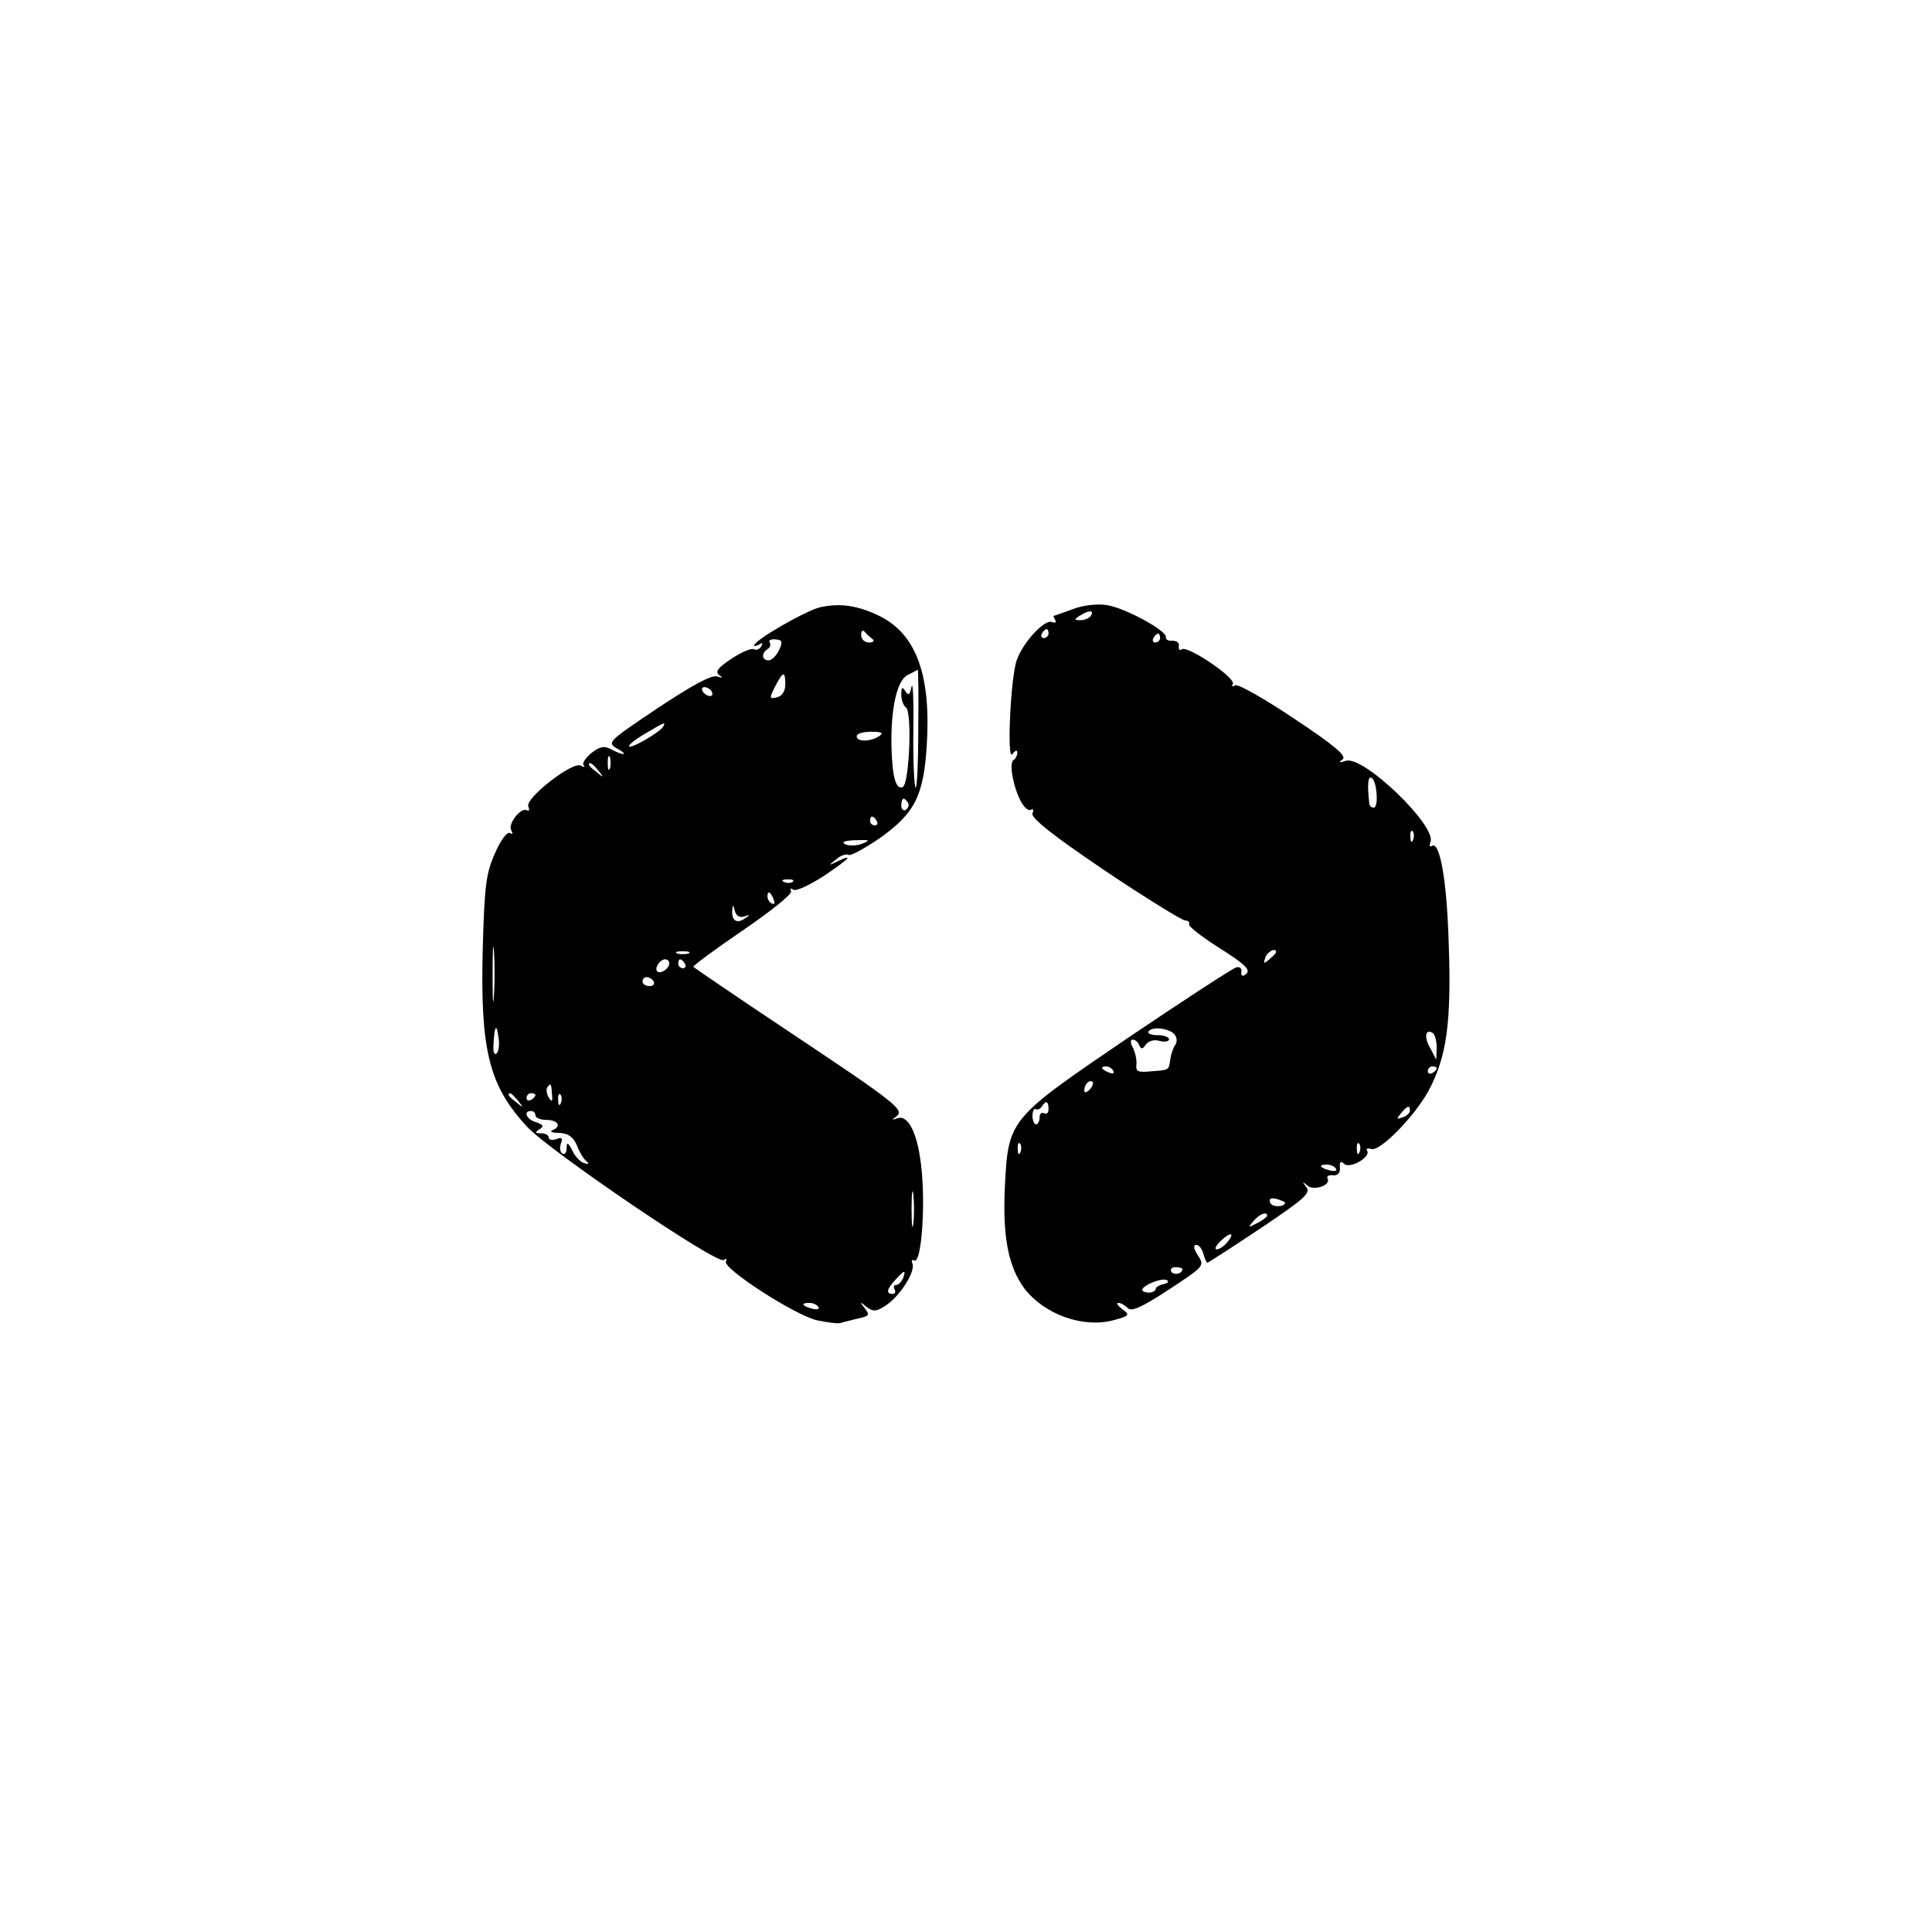
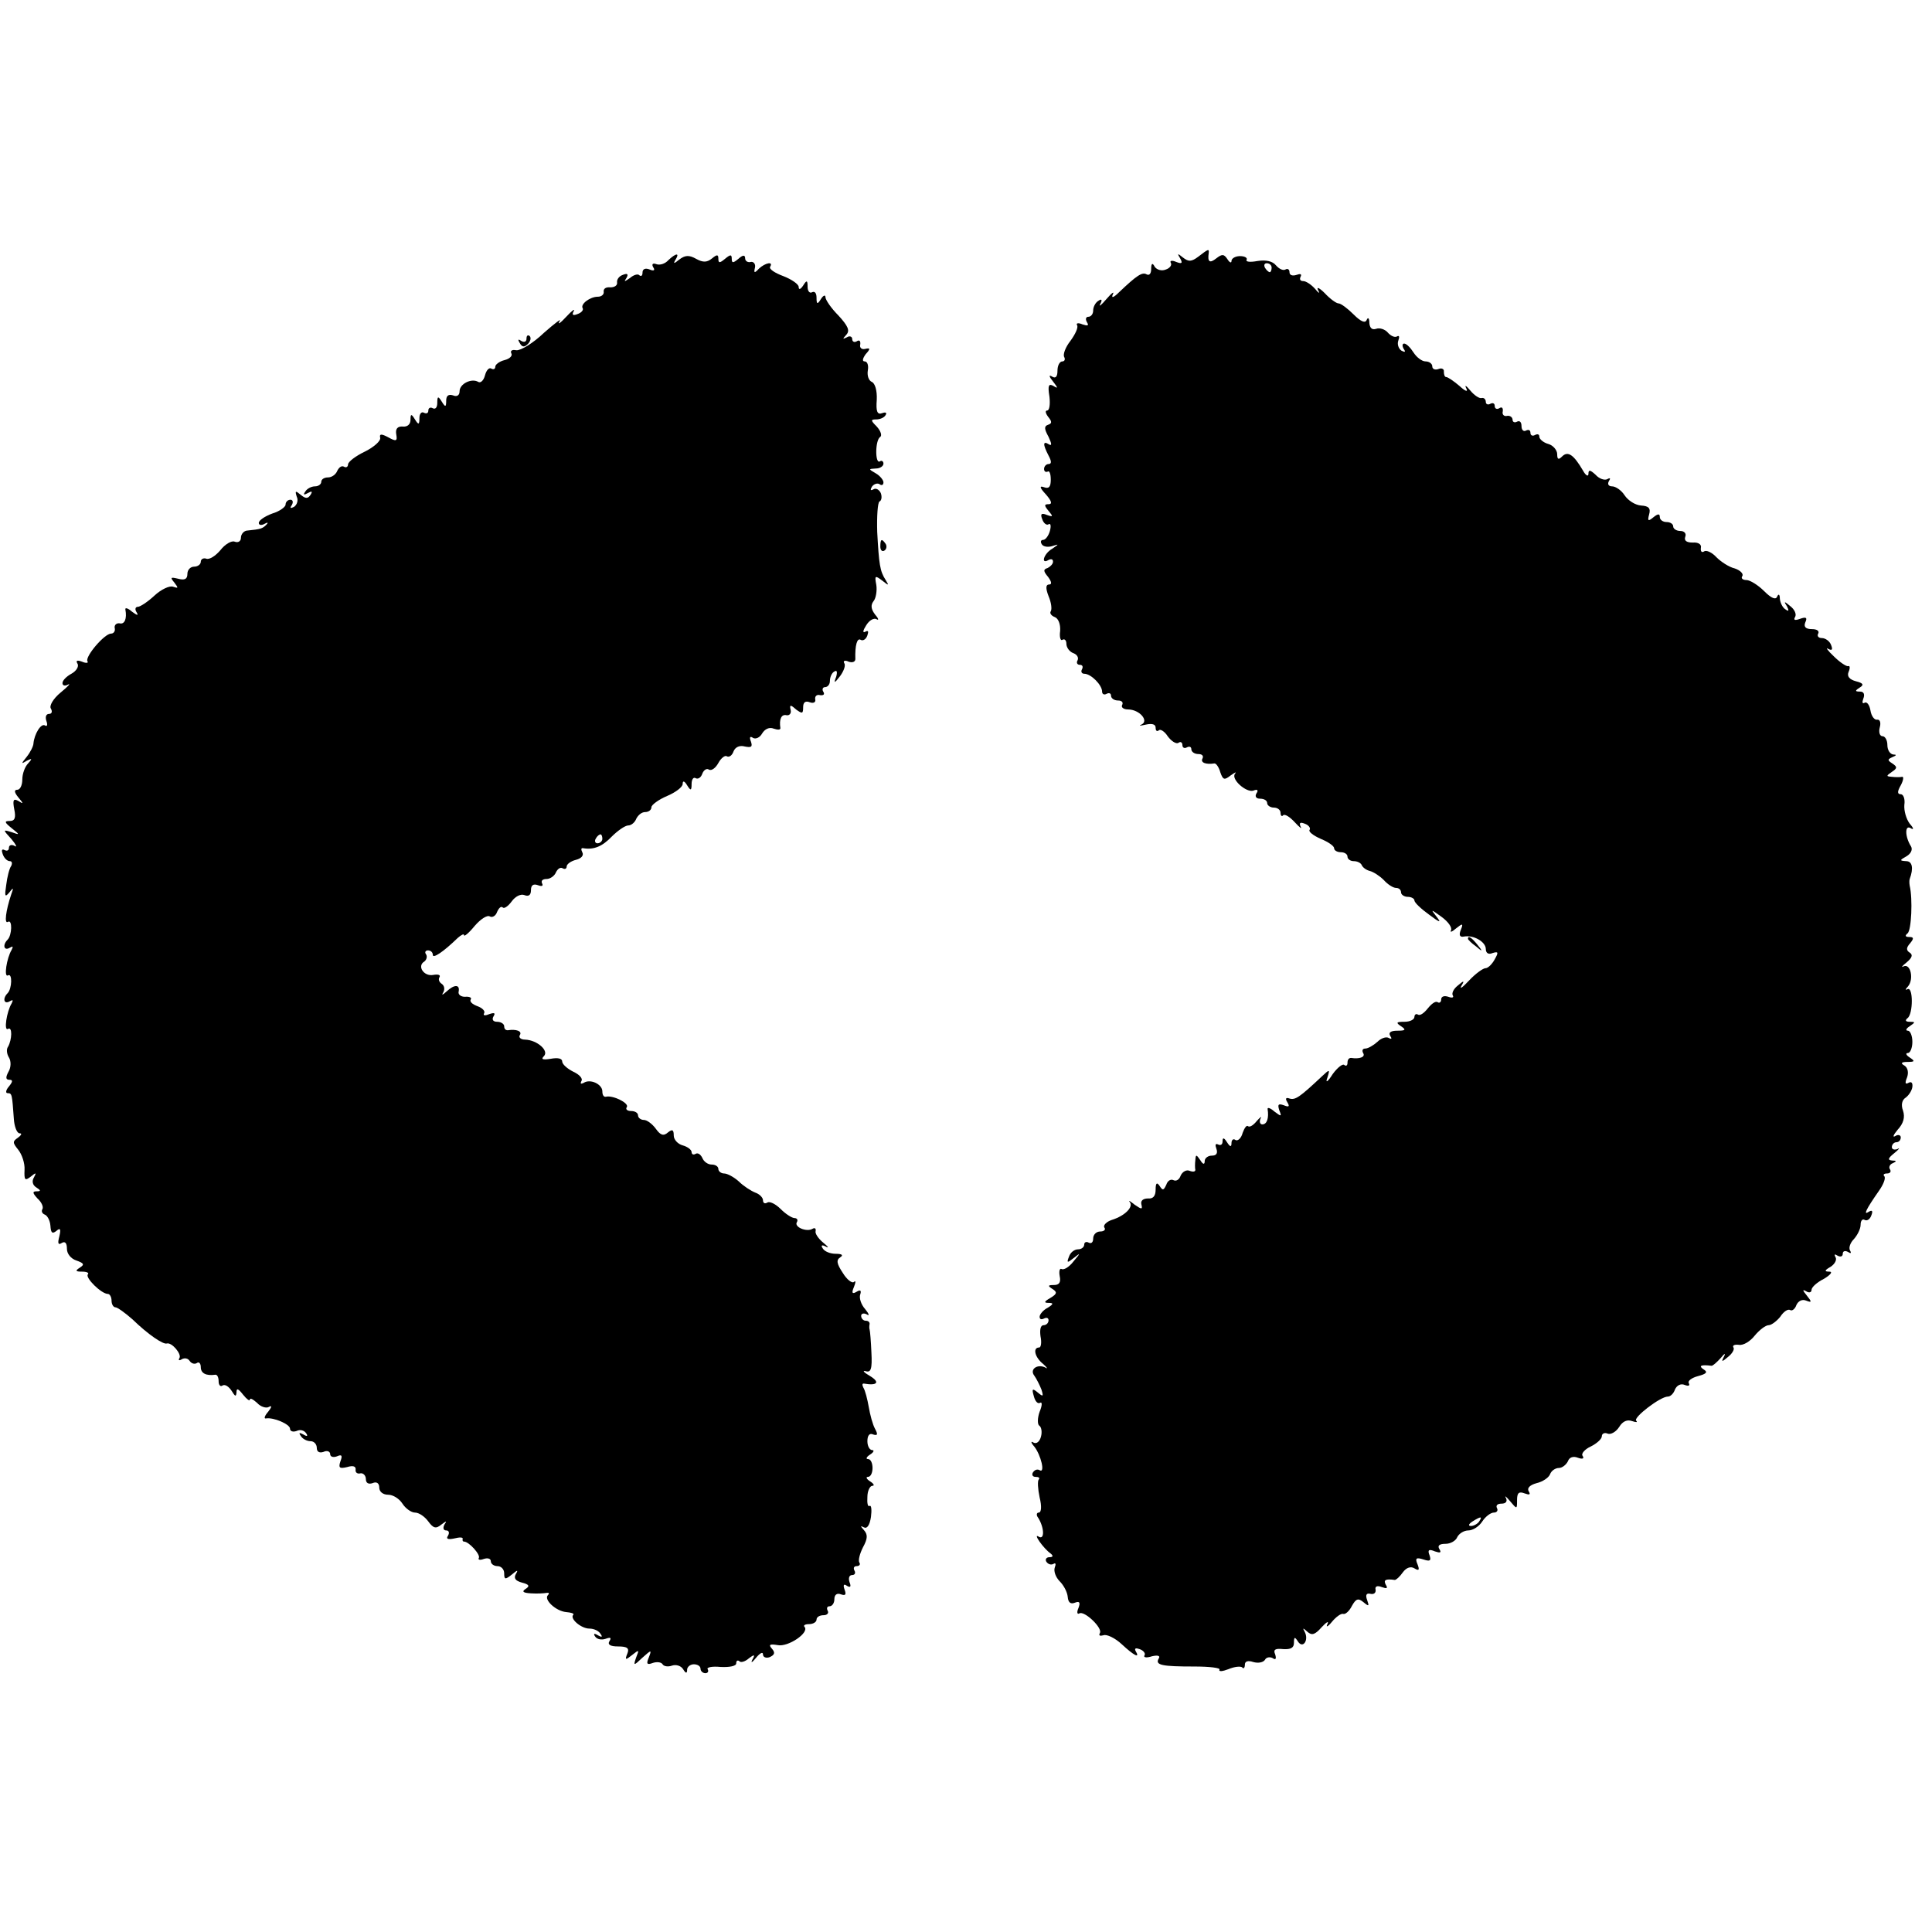
<svg xmlns="http://www.w3.org/2000/svg" version="1.0" width="433pt" height="433pt" viewBox="0 0 433 433" preserveAspectRatio="xMidYMid meet">
  <g transform="translate(0,433) scale(0.1,-0.1)" fill="#000000" stroke="none">
-     <path d="M1838 2969 c-33 -8 -148 -74 -148 -86 0 -2 5 -1 12 3 7 4 8 3 4 -5 -4 -6 -11 -9 -16 -6 -5 3 -28 -6 -50 -21 -31 -20 -38 -30 -28 -37 9 -6 8 -7 -5 -3 -12 4 -56 -20 -133 -71 -110 -74 -114 -77 -92 -90 13 -7 19 -12 15 -13 -5 0 -17 5 -28 11 -15 8 -25 6 -44 -9 -13 -11 -21 -23 -17 -27 4 -5 1 -5 -6 -1 -18 11 -125 -73 -118 -91 3 -8 2 -12 -3 -9 -13 8 -44 -31 -35 -45 4 -7 3 -10 -3 -6 -6 4 -21 -16 -34 -46 -20 -45 -23 -73 -27 -210 -6 -229 13 -309 99 -402 50 -54 425 -309 441 -299 6 4 8 3 5 -3 -9 -15 155 -121 204 -132 23 -5 47 -8 53 -6 6 2 24 6 39 10 25 5 27 8 15 23 -12 15 -11 16 4 3 15 -11 22 -11 43 3 32 21 67 76 60 94 -3 7 -1 10 4 7 14 -8 24 97 18 185 -6 89 -28 142 -55 134 -13 -5 -14 -4 -3 4 19 14 1 29 -244 192 -114 76 -209 141 -211 143 -2 2 48 39 111 82 63 43 112 82 108 88 -3 6 -1 7 5 3 6 -4 36 10 67 30 57 38 71 52 33 34 -22 -11 -22 -10 -4 4 10 9 23 13 28 10 4 -3 35 14 69 37 79 56 99 95 106 208 10 157 -23 249 -105 290 -49 24 -89 30 -134 20z m117 -71 c6 -4 2 -8 -7 -8 -10 0 -18 7 -18 17 0 9 3 12 8 7 4 -5 12 -12 17 -16z m-209 -25 c-6 -13 -17 -23 -23 -23 -16 0 -17 16 -3 25 6 4 8 10 5 15 -3 5 3 8 13 7 15 -1 17 -5 8 -24z m312 -179 c0 -74 -3 -133 -6 -129 -3 3 -6 61 -5 128 1 67 -1 111 -4 98 -4 -19 -7 -21 -14 -10 -7 11 -9 9 -9 -8 0 -12 5 -25 10 -28 15 -9 8 -173 -7 -179 -15 -6 -23 21 -25 89 -2 86 12 150 36 162 11 6 22 11 23 12 1 0 2 -60 1 -135z m-298 102 c0 -15 -7 -26 -19 -29 -17 -4 -17 -2 -4 24 18 35 23 36 23 5z m-165 -16 c3 -5 2 -10 -4 -10 -5 0 -13 5 -16 10 -3 6 -2 10 4 10 5 0 13 -4 16 -10z m-109 -79 c-8 -13 -76 -52 -76 -43 0 4 17 17 38 29 42 25 45 26 38 14z m484 -21 c-20 -13 -50 -13 -50 0 0 6 15 10 33 10 24 0 28 -3 17 -10z m-603 -72 c-3 -7 -5 -2 -5 12 0 14 2 19 5 13 2 -7 2 -19 0 -25z m-26 -5 c13 -16 12 -17 -3 -4 -10 7 -18 15 -18 17 0 8 8 3 21 -13z m694 -72 c3 -5 1 -12 -5 -16 -5 -3 -10 1 -10 9 0 18 6 21 15 7z m-70 -41 c3 -5 1 -10 -4 -10 -6 0 -11 5 -11 10 0 6 2 10 4 10 3 0 8 -4 11 -10z m-33 -51 c-13 -5 -30 -5 -38 -1 -9 5 -1 8 23 9 33 1 35 0 15 -8z m-155 -85 c-3 -3 -12 -4 -19 -1 -8 3 -5 6 6 6 11 1 17 -2 13 -5z m-43 -40 c3 -8 2 -12 -4 -9 -6 3 -10 10 -10 16 0 14 7 11 14 -7z m-66 -38 c14 5 14 4 2 -4 -18 -13 -30 -6 -29 16 1 16 2 16 6 0 3 -11 11 -15 21 -12z m-561 -178 c-2 -29 -3 -8 -3 47 0 55 1 79 3 53 2 -26 2 -71 0 -100z m436 95 c-7 -2 -19 -2 -25 0 -7 3 -2 5 12 5 14 0 19 -2 13 -5z m-43 -22 c0 -12 -20 -25 -27 -18 -7 7 6 27 18 27 5 0 9 -4 9 -9z m35 -1 c3 -5 1 -10 -4 -10 -6 0 -11 5 -11 10 0 6 2 10 4 10 3 0 8 -4 11 -10z m-70 -40 c3 -5 -1 -10 -9 -10 -9 0 -16 5 -16 10 0 6 4 10 9 10 6 0 13 -4 16 -10z m-352 -161 c-5 -5 -8 3 -7 19 2 43 7 50 11 18 3 -16 1 -32 -4 -37z m124 -91 c2 -17 0 -19 -7 -8 -5 8 -6 18 -4 22 8 12 10 10 11 -14z m-76 -15 c13 -16 12 -17 -3 -4 -10 7 -18 15 -18 17 0 8 8 3 21 -13z m39 13 c0 -3 -4 -8 -10 -11 -5 -3 -10 -1 -10 4 0 6 5 11 10 11 6 0 10 -2 10 -4z m57 -18 c-3 -8 -6 -5 -6 6 -1 11 2 17 5 13 3 -3 4 -12 1 -19z m-57 -28 c0 -5 11 -10 25 -10 26 0 34 -15 13 -23 -7 -3 -1 -6 15 -6 20 -1 31 -8 40 -28 6 -16 16 -32 22 -36 6 -5 4 -7 -5 -4 -8 2 -21 14 -27 28 -10 19 -13 20 -13 6 0 -10 -4 -16 -10 -12 -5 3 -6 13 -3 22 5 12 2 15 -10 10 -9 -3 -17 -2 -17 3 0 6 -8 10 -17 10 -14 0 -15 2 -4 9 11 7 9 10 -8 16 -21 6 -29 25 -11 25 6 0 10 -4 10 -10z m847 -242 c-2 -18 -4 -4 -4 32 0 36 2 50 4 33 2 -18 2 -48 0 -65z m-23 -123 c-4 -8 -10 -15 -16 -15 -5 0 -6 -4 -3 -10 3 -5 1 -10 -4 -10 -16 0 -14 11 6 32 20 22 24 23 17 3z m-190 -64 c4 -5 -3 -7 -14 -4 -23 6 -26 13 -6 13 8 0 17 -4 20 -9z" />
-     <path d="M2405 2965 c-22 -8 -41 -15 -43 -15 -2 0 0 -4 3 -10 3 -5 0 -7 -8 -4 -16 6 -64 -45 -78 -85 -14 -36 -23 -230 -10 -211 7 9 11 10 11 3 0 -6 -4 -14 -9 -17 -10 -7 0 -61 18 -94 7 -12 16 -20 21 -17 6 3 7 0 4 -8 -4 -10 45 -49 162 -128 92 -62 174 -112 180 -112 7 0 11 -4 9 -8 -3 -4 24 -25 59 -48 70 -44 82 -56 66 -66 -6 -4 -9 -1 -8 7 2 7 -3 12 -11 10 -8 -2 -117 -73 -243 -158 -269 -183 -268 -182 -276 -336 -5 -111 8 -177 44 -226 45 -58 131 -89 199 -71 37 10 38 12 20 25 -10 8 -14 14 -9 14 6 0 15 -5 22 -12 8 -8 31 2 92 42 79 52 80 53 65 76 -10 15 -11 24 -4 24 6 0 13 -9 16 -20 3 -11 7 -20 9 -20 2 0 56 35 119 77 97 65 113 79 103 92 -10 13 -10 14 2 4 14 -13 55 1 45 16 -2 5 3 8 13 7 11 -1 16 6 15 18 -1 12 2 15 9 8 13 -13 61 15 52 29 -3 5 1 6 9 4 18 -8 97 72 129 131 40 75 51 151 45 325 -4 146 -20 235 -38 223 -5 -3 -6 1 -3 9 14 36 -149 193 -189 182 -16 -5 -18 -4 -8 3 10 7 -16 30 -108 91 -67 45 -127 79 -133 75 -6 -4 -8 -3 -5 3 8 13 -100 86 -114 78 -5 -4 -8 -1 -7 7 2 7 -5 12 -14 12 -10 -1 -16 3 -15 8 3 14 -92 66 -133 72 -20 3 -52 0 -75 -9z m40 -15 c-3 -5 -14 -10 -23 -10 -15 0 -15 2 -2 10 20 13 33 13 25 0z m-95 -40 c0 -5 -5 -10 -11 -10 -5 0 -7 5 -4 10 3 6 8 10 11 10 2 0 4 -4 4 -10z m250 -10 c0 -5 -5 -10 -11 -10 -5 0 -7 5 -4 10 3 6 8 10 11 10 2 0 4 -4 4 -10z m485 -348 c2 -18 -1 -32 -6 -32 -5 0 -9 3 -10 8 -5 43 -3 62 4 59 6 -2 11 -17 12 -35z m82 -104 c-3 -8 -6 -5 -6 6 -1 11 2 17 5 13 3 -3 4 -12 1 -19z m-307 -252 c0 -2 -7 -9 -15 -16 -13 -11 -14 -10 -9 4 5 14 24 23 24 12z m-229 -183 c7 -7 8 -17 3 -25 -5 -7 -10 -22 -11 -32 -4 -25 -2 -24 -43 -27 -30 -3 -35 -1 -33 16 1 10 -3 27 -8 37 -6 11 -6 18 0 18 5 0 12 -6 14 -12 4 -10 8 -10 15 1 6 8 19 12 31 8 12 -3 21 -1 21 4 0 5 -12 9 -26 9 -14 0 -23 4 -20 8 7 12 44 8 57 -5z m589 -31 l-1 -27 -13 25 c-15 25 -12 45 5 35 5 -4 9 -18 9 -33z m-725 -52 c3 -6 -1 -7 -9 -4 -18 7 -21 14 -7 14 6 0 13 -4 16 -10z m725 6 c0 -3 -4 -8 -10 -11 -5 -3 -10 -1 -10 4 0 6 5 11 10 11 6 0 10 -2 10 -4z m-778 -48 c-7 -7 -12 -8 -12 -2 0 6 3 14 7 17 3 4 9 5 12 2 2 -3 -1 -11 -7 -17z m-92 -44 c0 -8 -4 -12 -10 -9 -5 3 -10 -1 -10 -9 0 -9 -4 -16 -8 -16 -4 0 -8 9 -8 19 0 11 4 18 7 15 4 -2 10 0 14 6 9 15 15 12 15 -6z m810 -3 c0 -5 -7 -12 -16 -15 -14 -5 -15 -4 -4 9 14 17 20 19 20 6z m-873 -93 c-3 -8 -6 -5 -6 6 -1 11 2 17 5 13 3 -3 4 -12 1 -19z m760 0 c-3 -8 -6 -5 -6 6 -1 11 2 17 5 13 3 -3 4 -12 1 -19z m-53 -37 c4 -5 -3 -7 -14 -4 -23 6 -26 13 -6 13 8 0 17 -4 20 -9z m-114 -76 c0 -11 -29 -11 -33 -1 -4 10 1 12 14 9 10 -3 19 -7 19 -8z m-40 -30 c0 -2 -10 -10 -22 -16 -21 -11 -22 -11 -9 4 13 16 31 23 31 12z m-90 -60 c-7 -8 -17 -15 -23 -15 -6 0 -2 8 9 19 22 21 33 19 14 -4z m-100 -59 c0 -11 -19 -15 -25 -6 -3 5 1 10 9 10 9 0 16 -2 16 -4z m-42 -34 c-10 -2 -18 -7 -18 -11 0 -4 -7 -8 -15 -8 -8 0 -15 3 -15 6 0 10 44 28 55 22 6 -3 2 -7 -7 -9z" />
+     <path d="M2686 3755 c-16 -12 -22 -12 -35 -2 -12 10 -13 9 -6 -2 6 -11 4 -13 -9 -8 -9 4 -15 3 -12 -2 3 -5 -2 -12 -11 -15 -9 -4 -20 -1 -25 6 -5 10 -8 8 -8 -5 0 -10 -4 -15 -10 -12 -10 6 -22 -2 -62 -40 -12 -12 -18 -14 -14 -5 4 8 -2 4 -14 -10 -12 -14 -18 -19 -14 -11 5 9 3 12 -4 7 -7 -4 -12 -14 -12 -22 0 -8 -5 -14 -11 -14 -5 0 -7 -5 -3 -12 5 -8 2 -9 -10 -5 -9 4 -15 3 -12 -2 3 -5 -4 -20 -15 -35 -11 -14 -17 -30 -14 -36 3 -5 1 -10 -4 -10 -6 0 -11 -9 -11 -21 0 -13 -4 -18 -12 -13 -8 5 -7 0 2 -11 11 -14 12 -17 1 -10 -11 6 -13 1 -9 -24 2 -17 0 -31 -5 -31 -5 0 -4 -6 2 -14 9 -11 9 -15 0 -18 -9 -3 -9 -9 1 -27 7 -15 8 -21 1 -17 -14 9 -14 0 -1 -25 7 -13 7 -19 0 -19 -5 0 -10 -5 -10 -11 0 -5 3 -8 8 -6 4 3 7 -5 7 -18 0 -16 -4 -21 -15 -17 -11 4 -10 -1 4 -16 13 -15 15 -22 6 -22 -10 0 -10 -3 0 -15 11 -13 10 -14 -4 -9 -12 5 -15 2 -10 -10 3 -9 10 -14 14 -11 5 3 6 -4 3 -15 -3 -11 -10 -20 -15 -20 -5 0 -7 -4 -3 -10 3 -5 13 -7 23 -4 16 5 16 5 0 -6 -19 -11 -26 -36 -8 -25 6 3 10 2 10 -4 0 -5 -6 -11 -12 -14 -10 -3 -10 -7 1 -20 8 -11 9 -17 2 -17 -7 0 -8 -8 -1 -26 6 -14 8 -29 5 -34 -3 -4 1 -10 9 -13 8 -3 13 -16 12 -31 -2 -14 1 -23 5 -20 5 3 9 -1 9 -9 0 -8 7 -18 16 -21 8 -3 12 -10 9 -16 -3 -5 -1 -10 5 -10 6 0 8 -4 5 -10 -3 -5 -1 -10 5 -10 15 0 40 -25 40 -40 0 -6 5 -8 10 -5 6 3 10 1 10 -4 0 -6 7 -11 16 -11 8 0 12 -4 9 -10 -3 -5 3 -10 13 -10 26 0 48 -26 30 -34 -7 -3 -3 -3 10 0 14 3 22 1 22 -7 0 -7 3 -9 7 -6 3 4 13 -2 20 -13 8 -11 19 -18 24 -15 5 4 9 1 9 -5 0 -6 5 -8 10 -5 6 3 10 1 10 -4 0 -6 7 -11 16 -11 8 0 12 -4 9 -10 -5 -9 7 -14 27 -11 4 0 10 -9 13 -20 6 -17 9 -18 23 -7 10 7 14 9 10 4 -10 -12 25 -43 41 -38 9 4 12 1 7 -6 -4 -7 -1 -12 8 -12 9 0 16 -4 16 -10 0 -5 7 -10 15 -10 8 0 15 -5 15 -12 0 -6 3 -9 6 -5 4 3 15 -4 26 -16 11 -12 17 -16 13 -10 -4 9 -1 11 9 7 9 -3 14 -10 11 -14 -3 -4 9 -13 25 -20 17 -7 30 -16 30 -21 0 -5 7 -9 15 -9 8 0 15 -4 15 -10 0 -5 6 -10 14 -10 8 0 16 -4 18 -9 2 -5 10 -11 18 -13 8 -2 22 -11 31 -20 9 -10 21 -18 28 -18 6 0 11 -4 11 -10 0 -5 7 -10 15 -10 8 0 15 -4 15 -8 0 -5 15 -19 33 -32 24 -18 28 -19 17 -5 -14 18 -14 18 11 0 15 -11 24 -24 21 -30 -3 -5 2 -4 11 4 15 12 17 12 11 -3 -5 -12 -2 -17 7 -15 22 4 49 -12 49 -28 0 -9 6 -13 15 -9 13 4 14 2 5 -14 -6 -11 -15 -20 -21 -20 -5 0 -22 -12 -36 -27 -15 -16 -22 -21 -18 -13 8 13 6 13 -8 1 -9 -7 -14 -17 -11 -22 3 -5 -2 -6 -10 -3 -9 3 -16 1 -16 -6 0 -6 -4 -9 -8 -6 -5 3 -14 -4 -22 -14 -8 -10 -17 -17 -22 -14 -4 3 -8 0 -8 -5 0 -6 -10 -11 -22 -11 -19 0 -20 -2 -8 -10 12 -8 10 -10 -8 -10 -15 0 -21 -4 -16 -12 4 -6 3 -8 -4 -4 -6 3 -17 -1 -25 -9 -9 -8 -21 -15 -27 -15 -6 0 -8 -4 -5 -10 6 -9 -8 -14 -27 -11 -5 0 -8 -4 -8 -11 0 -6 -3 -8 -7 -5 -3 4 -15 -5 -26 -20 -12 -19 -17 -21 -12 -8 6 19 5 19 -12 3 -50 -47 -60 -54 -73 -50 -8 3 -10 0 -5 -8 6 -10 4 -12 -8 -7 -12 4 -14 2 -10 -11 6 -15 5 -15 -11 -3 -9 8 -16 10 -15 5 3 -19 -1 -34 -12 -34 -5 0 -7 6 -4 13 4 6 0 4 -8 -5 -8 -10 -16 -15 -20 -12 -3 3 -8 -4 -12 -15 -3 -12 -11 -19 -16 -16 -5 4 -9 0 -9 -7 0 -9 -3 -9 -10 2 -7 11 -10 11 -10 2 0 -7 -4 -10 -10 -7 -6 3 -7 -1 -4 -9 4 -11 0 -16 -10 -16 -9 0 -16 -6 -16 -12 0 -9 -4 -8 -10 2 -9 13 -10 13 -11 0 -1 -8 -1 -18 0 -22 0 -4 -5 -5 -13 -2 -7 3 -16 -2 -20 -11 -3 -9 -10 -13 -16 -10 -6 3 -13 -1 -16 -10 -6 -13 -8 -14 -15 -3 -6 9 -9 7 -9 -8 0 -15 -6 -21 -17 -20 -11 0 -17 -5 -15 -13 3 -12 1 -12 -15 -1 -10 8 -15 11 -11 6 9 -11 -11 -31 -40 -40 -12 -4 -20 -12 -17 -17 4 -5 -1 -9 -9 -9 -9 0 -16 -7 -16 -16 0 -8 -4 -12 -10 -9 -5 3 -10 1 -10 -4 0 -6 -6 -11 -14 -11 -8 0 -17 -7 -20 -16 -6 -15 -4 -15 11 -3 15 12 15 11 -1 -8 -10 -13 -22 -20 -27 -17 -4 2 -6 -5 -4 -16 3 -14 -1 -20 -13 -20 -14 0 -14 -2 -3 -9 11 -7 10 -11 -5 -20 -14 -8 -15 -11 -4 -11 12 0 11 -3 -2 -11 -10 -5 -18 -15 -18 -20 0 -6 4 -7 10 -4 6 3 10 1 10 -4 0 -6 -5 -11 -11 -11 -7 0 -9 -10 -7 -25 3 -14 1 -25 -3 -25 -15 0 -10 -22 9 -37 9 -8 11 -12 5 -8 -18 9 -36 -4 -25 -18 5 -7 12 -21 16 -31 5 -16 4 -17 -8 -7 -12 10 -14 9 -9 -8 3 -12 9 -18 14 -15 5 3 5 -6 -1 -20 -5 -14 -5 -28 -1 -31 5 -3 7 -14 4 -25 -3 -11 -10 -17 -17 -13 -6 4 -6 0 2 -9 15 -19 25 -61 12 -53 -5 3 -11 1 -15 -5 -3 -5 -1 -10 6 -10 7 0 10 -2 7 -6 -3 -3 -2 -21 2 -40 5 -20 4 -34 -2 -34 -5 0 -6 -6 -1 -12 14 -23 14 -50 1 -42 -14 9 10 -26 27 -38 6 -5 5 -8 -3 -8 -7 0 -10 -5 -7 -10 4 -6 11 -8 16 -5 5 3 6 0 3 -8 -3 -8 2 -22 11 -31 9 -9 17 -24 18 -35 1 -12 6 -17 16 -13 10 4 13 1 8 -12 -4 -9 -3 -15 2 -12 11 7 53 -33 46 -44 -3 -6 0 -7 8 -5 7 3 26 -6 41 -20 28 -26 42 -33 31 -15 -3 6 1 7 9 4 9 -3 14 -10 11 -14 -3 -5 5 -6 17 -2 13 3 19 1 15 -5 -9 -15 7 -18 80 -18 33 0 59 -3 56 -7 -2 -5 7 -4 20 1 14 6 28 7 31 4 3 -4 6 -1 6 6 0 8 7 10 19 6 11 -3 22 -1 26 5 3 6 11 7 17 4 7 -5 9 -2 6 8 -5 11 0 14 18 12 17 -1 24 3 24 14 0 14 2 14 9 3 11 -17 25 3 15 22 -5 9 -4 9 6 0 10 -9 17 -7 32 10 11 12 17 15 13 7 -4 -8 1 -6 10 5 9 11 20 19 25 18 5 -2 14 6 20 18 9 16 14 18 26 8 12 -10 13 -9 8 5 -4 11 -2 16 7 14 8 -2 13 2 12 9 -2 8 4 10 14 6 11 -4 14 -3 9 5 -6 11 -1 14 20 11 3 0 11 7 18 17 8 11 18 14 26 9 10 -6 12 -4 7 9 -6 14 -3 16 13 11 15 -5 18 -3 14 9 -5 12 -2 15 12 9 12 -4 15 -3 10 5 -5 8 0 12 14 12 11 0 23 7 26 15 4 8 15 15 25 15 10 0 24 9 31 20 7 11 19 20 26 20 7 0 10 5 7 10 -3 6 1 10 10 10 10 0 14 5 10 13 -4 6 1 3 9 -7 16 -19 16 -19 16 2 0 16 4 20 17 15 11 -4 14 -3 9 5 -4 7 3 14 18 18 13 3 27 12 30 20 3 8 12 14 20 14 7 0 16 7 20 15 3 9 12 12 22 8 11 -4 15 -2 11 4 -4 5 5 15 18 21 14 7 25 17 25 23 0 6 6 9 13 6 7 -3 19 4 26 15 8 13 18 17 29 13 9 -3 13 -3 9 1 -7 7 54 54 71 54 6 0 13 7 16 16 4 9 13 14 22 10 8 -3 12 -2 9 4 -3 5 6 12 21 16 19 5 22 9 12 15 -12 8 -6 11 18 8 3 0 12 8 21 18 8 10 11 11 7 3 -7 -13 -5 -13 9 -1 9 7 15 17 12 21 -3 5 3 7 12 6 10 -2 26 8 36 21 10 12 24 23 31 23 6 0 18 9 26 19 7 11 17 18 22 15 4 -3 11 2 14 11 4 9 13 14 22 10 13 -5 13 -3 1 12 -9 11 -10 14 -1 9 6 -4 12 -3 12 3 0 6 12 17 28 25 15 9 20 16 12 16 -12 0 -11 3 3 11 9 6 14 15 11 21 -4 7 -2 8 4 4 7 -4 12 -2 12 4 0 6 5 8 12 4 6 -4 8 -3 4 4 -3 6 1 17 9 25 8 9 15 23 15 32 0 9 4 14 9 11 5 -3 12 1 15 10 4 10 2 13 -6 8 -12 -8 -7 4 23 47 10 14 16 29 12 33 -3 3 -1 6 6 6 7 0 10 4 7 9 -4 5 0 12 6 14 9 4 9 6 -1 6 -11 1 -10 5 5 17 10 8 13 13 7 9 -7 -3 -13 -1 -13 4 0 6 5 11 10 11 6 0 10 5 10 11 0 5 -6 7 -12 3 -7 -4 -5 2 5 14 13 14 17 28 12 43 -5 13 -2 24 6 29 7 5 14 16 15 24 1 9 -2 13 -9 9 -7 -4 -8 0 -3 12 4 11 2 22 -6 27 -9 5 -7 8 7 8 17 0 17 2 5 10 -8 5 -10 10 -4 10 5 0 10 11 10 25 0 14 -5 25 -10 25 -6 0 -4 5 4 10 13 9 13 10 0 10 -9 0 -11 3 -5 8 13 9 13 72 0 65 -5 -3 -5 0 1 6 14 16 6 53 -10 45 -6 -3 -3 1 7 9 12 10 15 17 7 22 -8 5 -8 11 1 21 9 11 8 14 -2 14 -9 0 -10 3 -4 8 9 6 12 78 5 107 -1 6 -1 12 0 15 9 24 6 40 -8 40 -15 1 -15 2 1 11 10 6 14 15 10 22 -14 22 -14 49 -1 41 8 -5 7 0 -2 10 -8 11 -13 29 -12 42 2 13 -2 24 -8 24 -8 0 -8 6 0 20 6 11 7 20 3 19 -4 -1 -15 -1 -23 0 -13 1 -13 2 0 11 12 8 13 11 1 19 -11 7 -11 9 0 14 10 4 10 6 2 6 -7 1 -13 10 -13 21 0 11 -5 20 -11 20 -6 0 -9 9 -6 20 3 11 0 18 -6 17 -6 -1 -13 8 -15 21 -2 12 -8 20 -13 17 -5 -3 -6 1 -3 9 4 10 1 16 -7 16 -12 0 -12 2 -1 9 10 6 8 10 -8 14 -15 4 -21 11 -17 21 4 9 3 15 -1 13 -4 -1 -19 9 -32 22 -14 13 -19 21 -13 17 9 -5 11 -2 7 8 -3 9 -13 16 -21 16 -8 0 -11 5 -8 10 3 6 -3 10 -14 10 -14 0 -19 5 -15 15 5 11 2 13 -12 8 -11 -4 -15 -3 -11 4 4 6 -1 17 -10 24 -14 12 -16 12 -8 0 5 -10 4 -12 -3 -7 -7 4 -12 15 -13 24 0 10 -3 12 -6 5 -3 -8 -13 -4 -29 12 -14 14 -32 25 -40 25 -8 0 -13 4 -9 9 3 5 -5 13 -17 17 -13 3 -31 15 -41 25 -10 11 -23 17 -28 13 -5 -3 -8 0 -7 8 2 8 -6 13 -18 12 -14 0 -20 4 -17 13 3 7 -2 13 -11 13 -9 0 -16 5 -16 10 0 6 -7 10 -15 10 -8 0 -15 5 -15 11 0 8 -4 8 -14 0 -12 -10 -14 -9 -10 6 4 14 -1 19 -18 20 -13 1 -29 11 -37 23 -7 11 -20 20 -28 20 -8 0 -11 5 -7 12 4 6 3 8 -4 4 -6 -3 -18 1 -26 10 -12 11 -16 12 -16 2 0 -7 -6 -4 -12 7 -21 36 -34 45 -47 32 -8 -8 -11 -7 -11 5 0 9 -9 20 -20 23 -11 3 -20 11 -20 16 0 6 -4 7 -10 4 -5 -3 -10 -1 -10 5 0 6 -4 8 -10 5 -5 -3 -10 1 -10 10 0 9 -4 13 -10 10 -5 -3 -10 -1 -10 4 0 6 -6 10 -12 9 -7 -2 -12 3 -10 10 1 8 -2 11 -8 7 -5 -3 -10 -1 -10 5 0 6 -4 8 -10 5 -5 -3 -10 -1 -10 4 0 6 -4 10 -9 9 -5 -2 -17 6 -26 17 -9 11 -13 13 -9 5 5 -9 -1 -8 -15 5 -13 11 -26 20 -30 20 -3 0 -5 5 -5 12 1 6 -5 9 -12 6 -8 -3 -14 0 -14 6 0 6 -7 11 -15 11 -8 0 -20 9 -27 20 -7 11 -16 20 -21 20 -4 0 -5 -5 -1 -12 5 -7 3 -8 -5 -4 -7 5 -10 15 -7 23 3 8 2 12 -3 9 -5 -3 -14 1 -21 9 -6 7 -18 11 -26 8 -9 -3 -14 2 -15 13 0 11 -3 14 -6 7 -3 -8 -13 -4 -29 12 -14 14 -29 25 -34 25 -5 0 -19 10 -31 23 -12 12 -19 15 -15 7 5 -9 2 -8 -7 3 -8 9 -20 17 -26 17 -7 0 -9 4 -6 10 3 6 -1 7 -9 4 -9 -3 -16 -1 -16 6 0 6 -4 9 -9 6 -5 -3 -14 1 -21 9 -8 10 -23 13 -42 10 -16 -3 -27 -2 -24 3 2 4 -4 8 -15 8 -10 0 -19 -5 -19 -11 0 -5 -4 -4 -9 4 -8 12 -12 12 -25 2 -15 -12 -20 -8 -17 12 1 10 -1 9 -23 -8z m164 -25 c0 -5 -2 -10 -4 -10 -3 0 -8 5 -11 10 -3 6 -1 10 4 10 6 0 11 -4 11 -10z m465 -2810 c-3 -5 -12 -10 -18 -10 -7 0 -6 4 3 10 19 12 23 12 15 0z" />
+     <path d="M1498 3747 c-7 -8 -19 -12 -27 -9 -8 3 -11 0 -7 -7 5 -7 1 -9 -8 -5 -10 4 -16 1 -16 -7 0 -7 -3 -9 -7 -6 -3 4 -13 1 -21 -6 -13 -9 -14 -9 -8 0 5 9 2 11 -8 7 -9 -3 -14 -11 -13 -17 1 -7 -6 -11 -15 -11 -10 1 -16 -3 -15 -10 1 -6 -5 -11 -13 -11 -18 0 -40 -17 -34 -26 2 -4 -3 -10 -12 -13 -10 -4 -13 -2 -8 7 3 6 -4 1 -17 -13 -13 -14 -20 -19 -15 -10 6 8 -10 -4 -35 -26 -24 -23 -52 -40 -62 -39 -9 2 -14 -1 -11 -7 3 -5 -3 -12 -15 -15 -12 -3 -21 -10 -21 -15 0 -5 -4 -7 -9 -4 -5 3 -11 -4 -14 -15 -3 -12 -10 -18 -15 -15 -15 9 -42 -4 -42 -21 0 -9 -6 -13 -15 -9 -10 3 -15 -1 -15 -12 0 -15 -2 -15 -10 -2 -8 13 -10 12 -10 -3 0 -10 -4 -15 -10 -12 -5 3 -10 1 -10 -5 0 -6 -4 -8 -10 -5 -5 3 -10 -2 -10 -12 0 -15 -2 -16 -10 -3 -8 13 -10 13 -10 -1 0 -10 -7 -16 -17 -15 -12 1 -17 -5 -15 -17 3 -16 0 -17 -18 -7 -15 8 -20 8 -18 -1 2 -7 -14 -21 -34 -31 -21 -10 -38 -23 -38 -29 0 -5 -4 -8 -9 -5 -5 3 -11 -1 -15 -9 -3 -8 -12 -15 -21 -15 -8 0 -15 -4 -15 -10 0 -5 -6 -10 -14 -10 -8 0 -18 -5 -22 -12 -5 -7 -3 -8 6 -3 9 5 11 4 6 -4 -6 -9 -11 -9 -22 0 -12 10 -13 9 -9 -4 4 -8 1 -18 -6 -23 -8 -4 -10 -3 -5 4 4 7 2 12 -3 12 -6 0 -11 -5 -11 -11 0 -5 -13 -15 -30 -20 -16 -6 -30 -15 -30 -21 0 -5 6 -6 13 -2 7 4 9 3 4 -2 -9 -9 -13 -10 -42 -13 -8 0 -15 -8 -15 -16 0 -8 -6 -12 -14 -9 -7 3 -22 -6 -32 -19 -11 -13 -25 -22 -32 -19 -6 2 -12 -1 -12 -7 0 -6 -7 -11 -15 -11 -8 0 -15 -7 -15 -16 0 -12 -6 -15 -21 -11 -17 4 -18 3 -8 -9 9 -12 9 -13 -3 -9 -8 3 -27 -6 -42 -20 -15 -14 -32 -25 -37 -25 -6 0 -7 -6 -3 -12 5 -8 2 -8 -10 1 -9 8 -16 10 -15 5 4 -21 -2 -34 -13 -31 -7 1 -12 -4 -11 -10 2 -7 -2 -13 -8 -13 -15 0 -59 -52 -53 -62 3 -4 -3 -5 -12 -1 -11 4 -15 3 -10 -5 3 -6 -3 -16 -14 -22 -11 -6 -20 -15 -20 -21 0 -6 6 -7 13 -3 6 3 -1 -5 -17 -18 -17 -14 -26 -30 -22 -36 4 -7 2 -12 -4 -12 -7 0 -9 -7 -6 -16 3 -8 2 -13 -3 -10 -9 6 -24 -19 -26 -40 0 -6 -7 -20 -15 -30 -13 -16 -13 -17 0 -9 12 6 13 5 3 -6 -7 -7 -13 -23 -13 -36 0 -13 -5 -23 -11 -23 -8 0 -7 -6 2 -17 12 -14 12 -16 0 -8 -11 6 -13 2 -9 -19 4 -19 1 -26 -10 -26 -13 0 -12 -3 4 -16 19 -15 19 -16 0 -9 -20 6 -20 6 0 -16 10 -12 13 -19 7 -15 -7 4 -13 2 -13 -4 0 -6 -4 -8 -10 -5 -6 3 -7 -1 -4 -9 3 -9 10 -16 16 -16 5 0 6 -5 3 -11 -4 -5 -9 -25 -11 -42 -4 -26 -3 -29 7 -17 9 12 10 11 4 -5 -12 -36 -16 -67 -7 -61 10 6 9 -30 -1 -40 -12 -12 -8 -26 5 -18 7 4 8 3 4 -5 -11 -18 -18 -63 -8 -57 10 6 9 -30 -1 -40 -12 -12 -8 -26 5 -18 7 4 8 3 4 -5 -11 -18 -18 -63 -8 -57 10 6 9 -24 0 -40 -4 -5 -3 -16 2 -24 5 -8 5 -22 -1 -32 -7 -13 -6 -18 2 -18 8 0 8 -4 -1 -15 -7 -8 -8 -15 -3 -15 10 0 10 -2 14 -57 1 -18 7 -33 13 -33 6 0 4 -4 -4 -10 -12 -8 -12 -11 1 -27 8 -10 15 -30 14 -45 -1 -23 1 -25 14 -15 12 10 13 9 7 -2 -5 -8 -3 -17 5 -22 11 -7 11 -9 1 -9 -10 0 -9 -4 2 -16 9 -8 14 -19 11 -24 -3 -5 0 -10 5 -12 6 -2 12 -13 13 -25 1 -16 4 -19 13 -12 9 8 11 5 7 -12 -4 -15 -3 -20 5 -15 8 5 12 0 12 -13 0 -11 9 -22 21 -26 17 -6 19 -9 8 -16 -11 -7 -10 -9 5 -9 11 0 16 -3 13 -6 -7 -7 30 -44 45 -44 4 0 8 -7 8 -15 0 -8 4 -15 9 -15 4 0 21 -12 38 -27 35 -34 69 -57 77 -54 11 3 34 -24 28 -33 -3 -5 0 -6 6 -2 6 3 13 2 17 -4 4 -6 11 -8 16 -5 5 4 9 -1 9 -9 0 -14 12 -20 33 -17 4 0 7 -6 7 -15 0 -8 4 -13 9 -9 6 3 14 -3 20 -12 8 -13 10 -14 11 -4 0 11 4 9 15 -5 8 -10 15 -15 15 -11 0 5 7 1 16 -7 8 -9 21 -13 27 -9 7 4 6 -1 -2 -11 -8 -9 -10 -16 -5 -15 17 3 54 -13 54 -23 0 -6 7 -8 15 -5 8 4 17 1 21 -5 5 -7 2 -8 -6 -3 -9 5 -11 4 -6 -3 4 -7 14 -12 22 -12 8 0 14 -7 14 -15 0 -9 6 -12 15 -9 8 4 15 1 15 -5 0 -6 7 -8 15 -5 11 5 13 2 8 -11 -5 -15 -2 -17 15 -13 13 4 20 2 19 -6 -1 -6 4 -10 11 -8 6 1 12 -5 12 -13 0 -9 6 -12 15 -9 9 4 15 0 15 -10 0 -9 8 -16 20 -16 11 0 25 -9 32 -20 7 -11 20 -20 28 -20 9 0 22 -9 30 -20 11 -15 17 -17 29 -7 12 9 13 9 7 0 -4 -8 -2 -13 4 -13 6 0 8 -5 4 -12 -5 -7 0 -9 14 -6 12 3 20 3 19 -1 -1 -3 0 -6 3 -6 11 0 38 -30 33 -37 -2 -4 3 -5 11 -2 9 3 16 1 16 -5 0 -6 7 -11 15 -11 8 0 15 -7 15 -16 0 -14 2 -15 17 -3 13 11 15 11 9 1 -5 -9 -1 -15 14 -19 16 -4 18 -8 8 -14 -9 -6 -6 -9 12 -10 14 -1 29 0 35 1 5 1 7 -1 3 -5 -10 -10 18 -36 41 -38 11 -1 18 -3 16 -6 -9 -8 17 -31 36 -31 10 0 21 -5 25 -12 5 -7 3 -8 -6 -3 -8 5 -11 4 -6 -3 4 -6 14 -8 23 -5 11 4 14 3 9 -5 -5 -8 2 -12 19 -12 21 0 26 -4 21 -16 -6 -15 -4 -15 11 -3 15 12 16 12 9 -5 -7 -20 -6 -20 14 -1 20 18 21 18 14 0 -6 -14 -4 -17 9 -12 9 3 19 2 22 -3 3 -5 13 -6 21 -3 9 3 20 0 25 -8 6 -10 9 -10 9 -1 0 6 7 12 15 12 8 0 15 -4 15 -10 0 -5 5 -10 11 -10 5 0 8 4 5 9 -3 4 10 7 29 5 20 -1 35 2 35 8 0 6 3 8 7 5 3 -4 13 -1 21 6 13 10 15 9 8 -3 -4 -8 0 -6 8 4 9 11 16 15 16 8 0 -6 7 -9 15 -6 11 5 13 10 5 19 -8 9 -5 11 13 8 23 -5 72 28 60 41 -3 3 1 6 10 6 10 0 17 5 17 10 0 6 7 10 16 10 8 0 12 5 9 10 -3 6 -1 10 4 10 6 0 11 7 11 16 0 10 6 14 14 11 11 -4 13 -1 9 10 -4 11 -2 14 5 9 8 -5 10 -2 6 8 -3 9 -1 16 6 16 6 0 8 5 5 10 -3 6 -1 10 5 10 6 0 9 4 6 8 -3 5 1 20 8 34 11 20 11 29 2 39 -8 9 -8 10 0 6 7 -4 13 4 16 23 2 16 1 27 -3 25 -4 -3 -6 6 -5 20 0 14 6 25 11 25 6 0 3 5 -5 10 -8 5 -10 10 -5 10 14 0 14 40 0 40 -5 0 -3 5 5 10 8 5 10 10 5 10 -6 0 -11 9 -11 20 0 13 5 19 13 15 10 -3 11 0 4 13 -5 9 -11 31 -14 49 -3 17 -8 37 -12 43 -3 6 -3 10 2 9 29 -5 36 3 13 17 -14 8 -18 13 -10 11 12 -4 15 5 13 42 -1 25 -3 48 -4 51 -1 3 -1 8 0 13 0 4 -3 7 -9 7 -5 0 -10 5 -10 11 0 5 6 7 13 3 6 -4 5 1 -4 12 -9 10 -14 25 -11 33 3 9 0 11 -8 6 -10 -6 -12 -3 -6 11 4 10 4 15 0 11 -4 -4 -16 5 -25 20 -14 21 -15 29 -6 35 8 5 4 8 -10 8 -12 0 -25 5 -29 12 -5 7 -2 9 7 4 8 -4 5 0 -6 9 -11 9 -19 21 -17 26 1 6 -2 8 -7 5 -13 -8 -42 4 -35 15 3 5 0 9 -5 9 -6 0 -20 9 -31 20 -12 12 -25 18 -30 15 -6 -4 -10 -1 -10 5 0 6 -8 14 -17 17 -10 4 -27 15 -37 25 -11 10 -26 18 -33 18 -7 0 -13 5 -13 10 0 6 -7 10 -15 10 -9 0 -18 7 -21 15 -4 8 -10 12 -15 9 -5 -3 -9 -1 -9 4 0 5 -9 12 -20 15 -11 3 -20 13 -20 22 0 13 -3 15 -13 7 -10 -9 -17 -6 -27 8 -8 11 -20 20 -27 20 -7 0 -13 5 -13 10 0 6 -7 10 -16 10 -8 0 -13 4 -9 9 5 9 -32 27 -47 23 -5 -1 -8 4 -8 12 0 16 -27 29 -42 19 -6 -3 -8 -2 -5 4 4 6 -5 15 -18 21 -14 7 -25 17 -25 23 0 7 -10 9 -26 6 -18 -3 -22 -1 -15 6 12 12 -15 36 -42 37 -10 0 -15 5 -12 10 6 9 -8 14 -27 11 -5 0 -8 3 -8 9 0 5 -7 10 -16 10 -9 0 -12 5 -8 12 5 8 2 9 -10 5 -9 -4 -14 -3 -11 2 3 5 -4 12 -15 16 -11 4 -18 10 -15 15 3 4 -3 7 -13 6 -9 0 -16 5 -14 12 3 16 -10 16 -27 0 -10 -9 -12 -9 -7 -1 3 6 2 14 -4 18 -6 4 -8 10 -5 15 3 5 -3 7 -14 5 -21 -4 -37 20 -20 30 5 4 7 11 4 16 -4 5 -1 9 4 9 6 0 11 -4 11 -10 0 -9 23 6 56 38 8 7 14 10 14 6 0 -4 11 5 24 21 13 15 28 25 34 21 5 -3 13 1 16 10 4 9 9 14 13 10 3 -3 12 3 20 14 8 11 20 17 28 14 10 -4 15 0 15 11 0 11 5 15 16 11 8 -3 12 -2 9 4 -3 6 1 10 10 10 8 0 18 7 21 15 4 8 10 12 15 9 5 -3 9 -1 9 4 0 5 9 12 21 15 12 3 18 10 14 17 -3 6 -3 10 2 9 24 -4 43 4 64 26 13 13 30 25 37 25 7 0 15 7 18 15 4 8 12 15 20 15 8 0 14 5 14 11 0 5 16 17 35 25 19 8 35 20 35 27 0 8 4 7 10 -3 8 -13 10 -12 10 3 0 10 4 16 9 13 5 -3 12 1 15 10 3 8 10 13 15 9 6 -3 15 4 21 15 6 11 15 18 19 15 5 -3 12 2 15 11 4 10 14 14 25 11 15 -3 18 -1 14 11 -4 10 -2 13 5 8 6 -3 15 1 20 10 6 10 16 15 26 11 9 -3 15 -3 15 1 -3 20 2 32 14 29 6 -1 11 4 9 12 -3 12 0 12 12 1 14 -10 16 -10 16 5 0 11 5 15 15 11 8 -3 14 0 12 7 -1 7 4 11 11 9 8 -1 11 2 7 8 -3 5 -1 10 4 10 6 0 11 6 11 14 0 8 4 18 10 21 6 4 7 -1 4 -12 -6 -15 -4 -15 9 2 8 11 13 24 9 29 -3 5 2 7 10 3 9 -3 15 0 15 6 -1 31 4 48 12 43 5 -3 12 1 15 10 3 9 2 12 -5 8 -6 -3 -5 3 2 14 7 12 18 18 24 14 5 -3 4 2 -4 11 -9 12 -10 21 -3 30 5 6 8 23 6 36 -4 21 -3 22 13 10 15 -12 16 -12 8 1 -13 20 -15 35 -19 108 -1 35 1 65 5 68 5 2 6 11 3 19 -4 8 -11 12 -17 8 -6 -3 -7 -1 -3 6 4 6 12 9 17 6 5 -4 9 -2 9 4 0 5 -8 15 -17 20 -17 10 -17 10 0 11 9 0 17 5 17 11 0 5 -4 8 -8 5 -11 -7 -11 48 1 55 4 3 1 13 -8 23 -14 14 -14 16 -1 16 8 0 18 4 21 10 3 5 0 7 -8 4 -11 -4 -14 4 -12 30 1 21 -4 37 -11 40 -7 3 -11 14 -9 26 2 11 -1 20 -7 20 -6 0 -5 6 2 16 11 12 11 15 -1 12 -8 -2 -13 3 -11 10 1 8 -2 11 -8 7 -5 -3 -10 -1 -10 5 0 6 -6 8 -12 4 -10 -5 -10 -4 -1 6 8 9 4 19 -18 43 -16 16 -29 35 -29 41 0 6 -5 4 -10 -4 -8 -13 -10 -12 -10 3 0 10 -4 15 -10 12 -5 -3 -10 2 -10 12 0 15 -2 16 -10 3 -6 -9 -10 -10 -10 -3 0 6 -16 17 -34 24 -19 7 -33 16 -30 21 8 13 -11 9 -25 -4 -10 -11 -12 -10 -9 2 2 8 -3 14 -9 13 -7 -2 -13 2 -13 8 0 8 -5 8 -15 -1 -12 -10 -15 -10 -15 0 0 10 -3 10 -15 0 -12 -10 -15 -10 -15 0 0 10 -3 10 -14 1 -11 -9 -20 -10 -36 -1 -16 9 -25 8 -38 -2 -11 -9 -14 -10 -8 0 10 16 1 15 -16 -1z m-148 -1297 c0 -5 -5 -10 -11 -10 -5 0 -7 5 -4 10 3 6 8 10 11 10 2 0 4 -4 4 -10z" />
+     <path d="M1180 3571 c0 -7 -5 -9 -12 -5 -7 5 -8 3 -3 -5 5 -9 10 -10 18 -2 6 6 8 14 4 18 -4 3 -7 1 -7 -6z" />
+     <path d="M1973 3105 c0 -8 4 -12 9 -9 5 3 6 10 3 15 -9 13 -12 11 -12 -6z" />
+     <path d="M3290 2226 c0 -2 8 -10 18 -17 15 -13 16 -12 3 4 -13 16 -21 21 -21 13z" />
  </g>
</svg>
